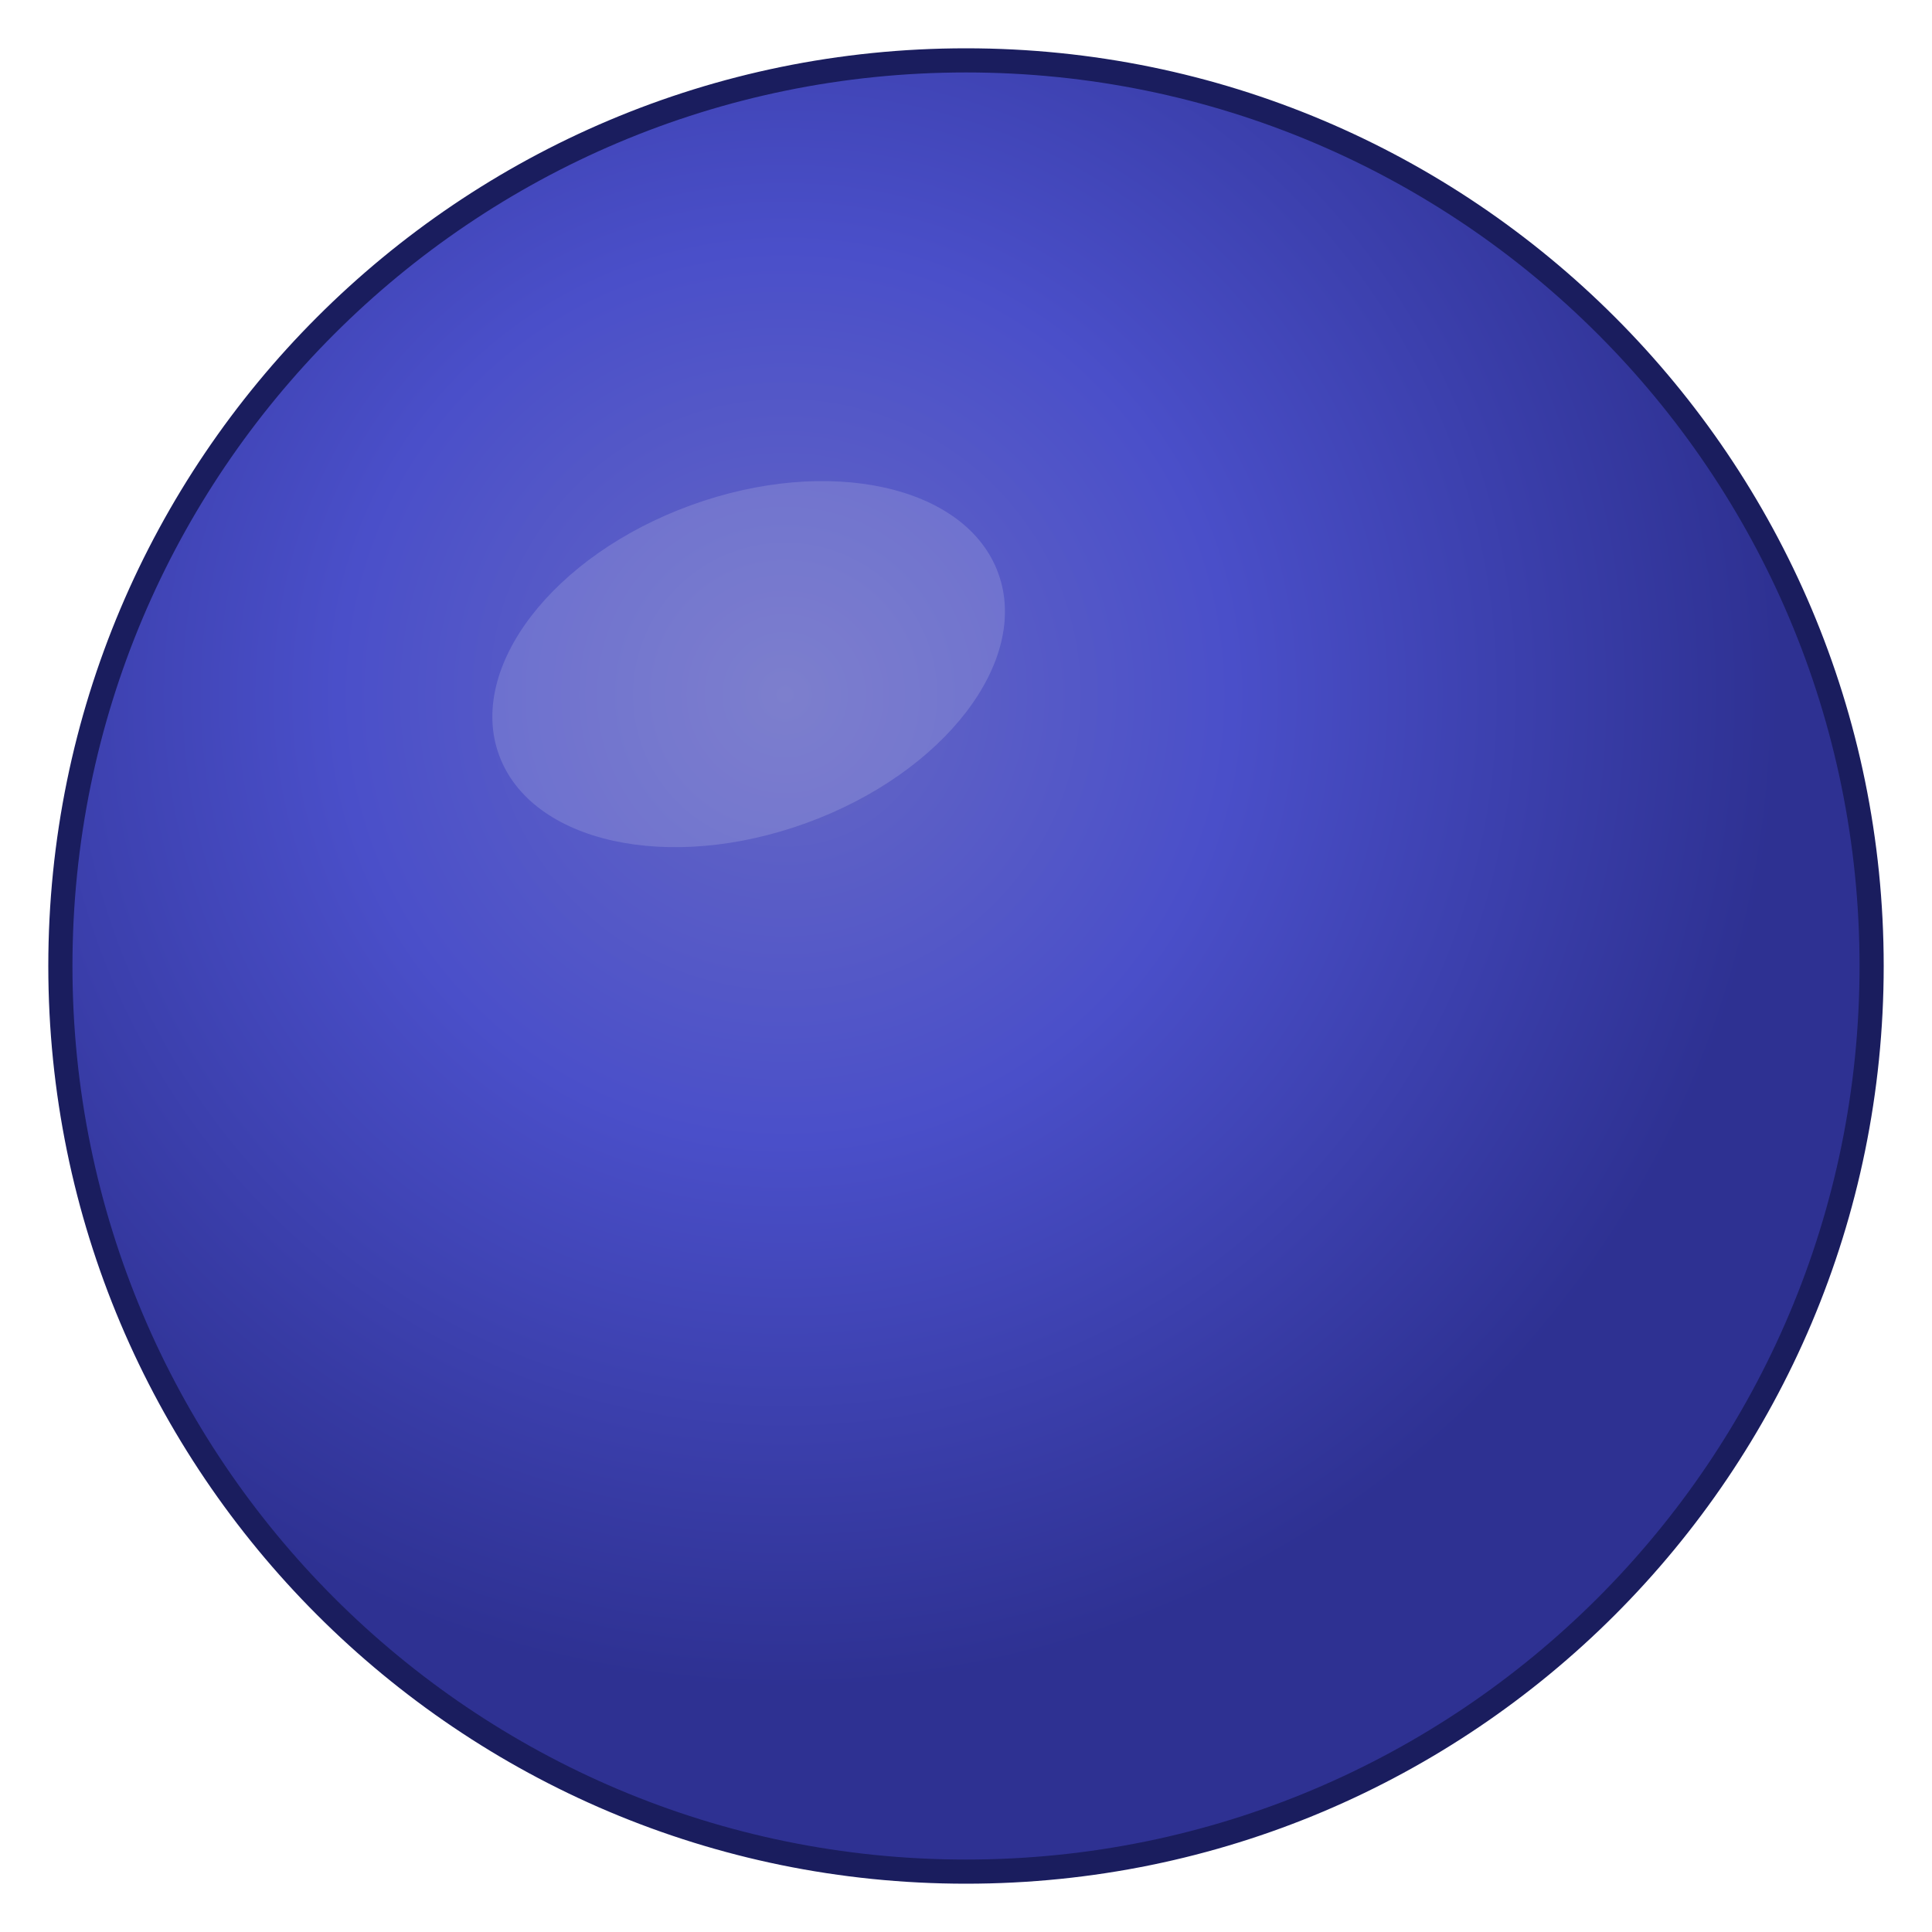
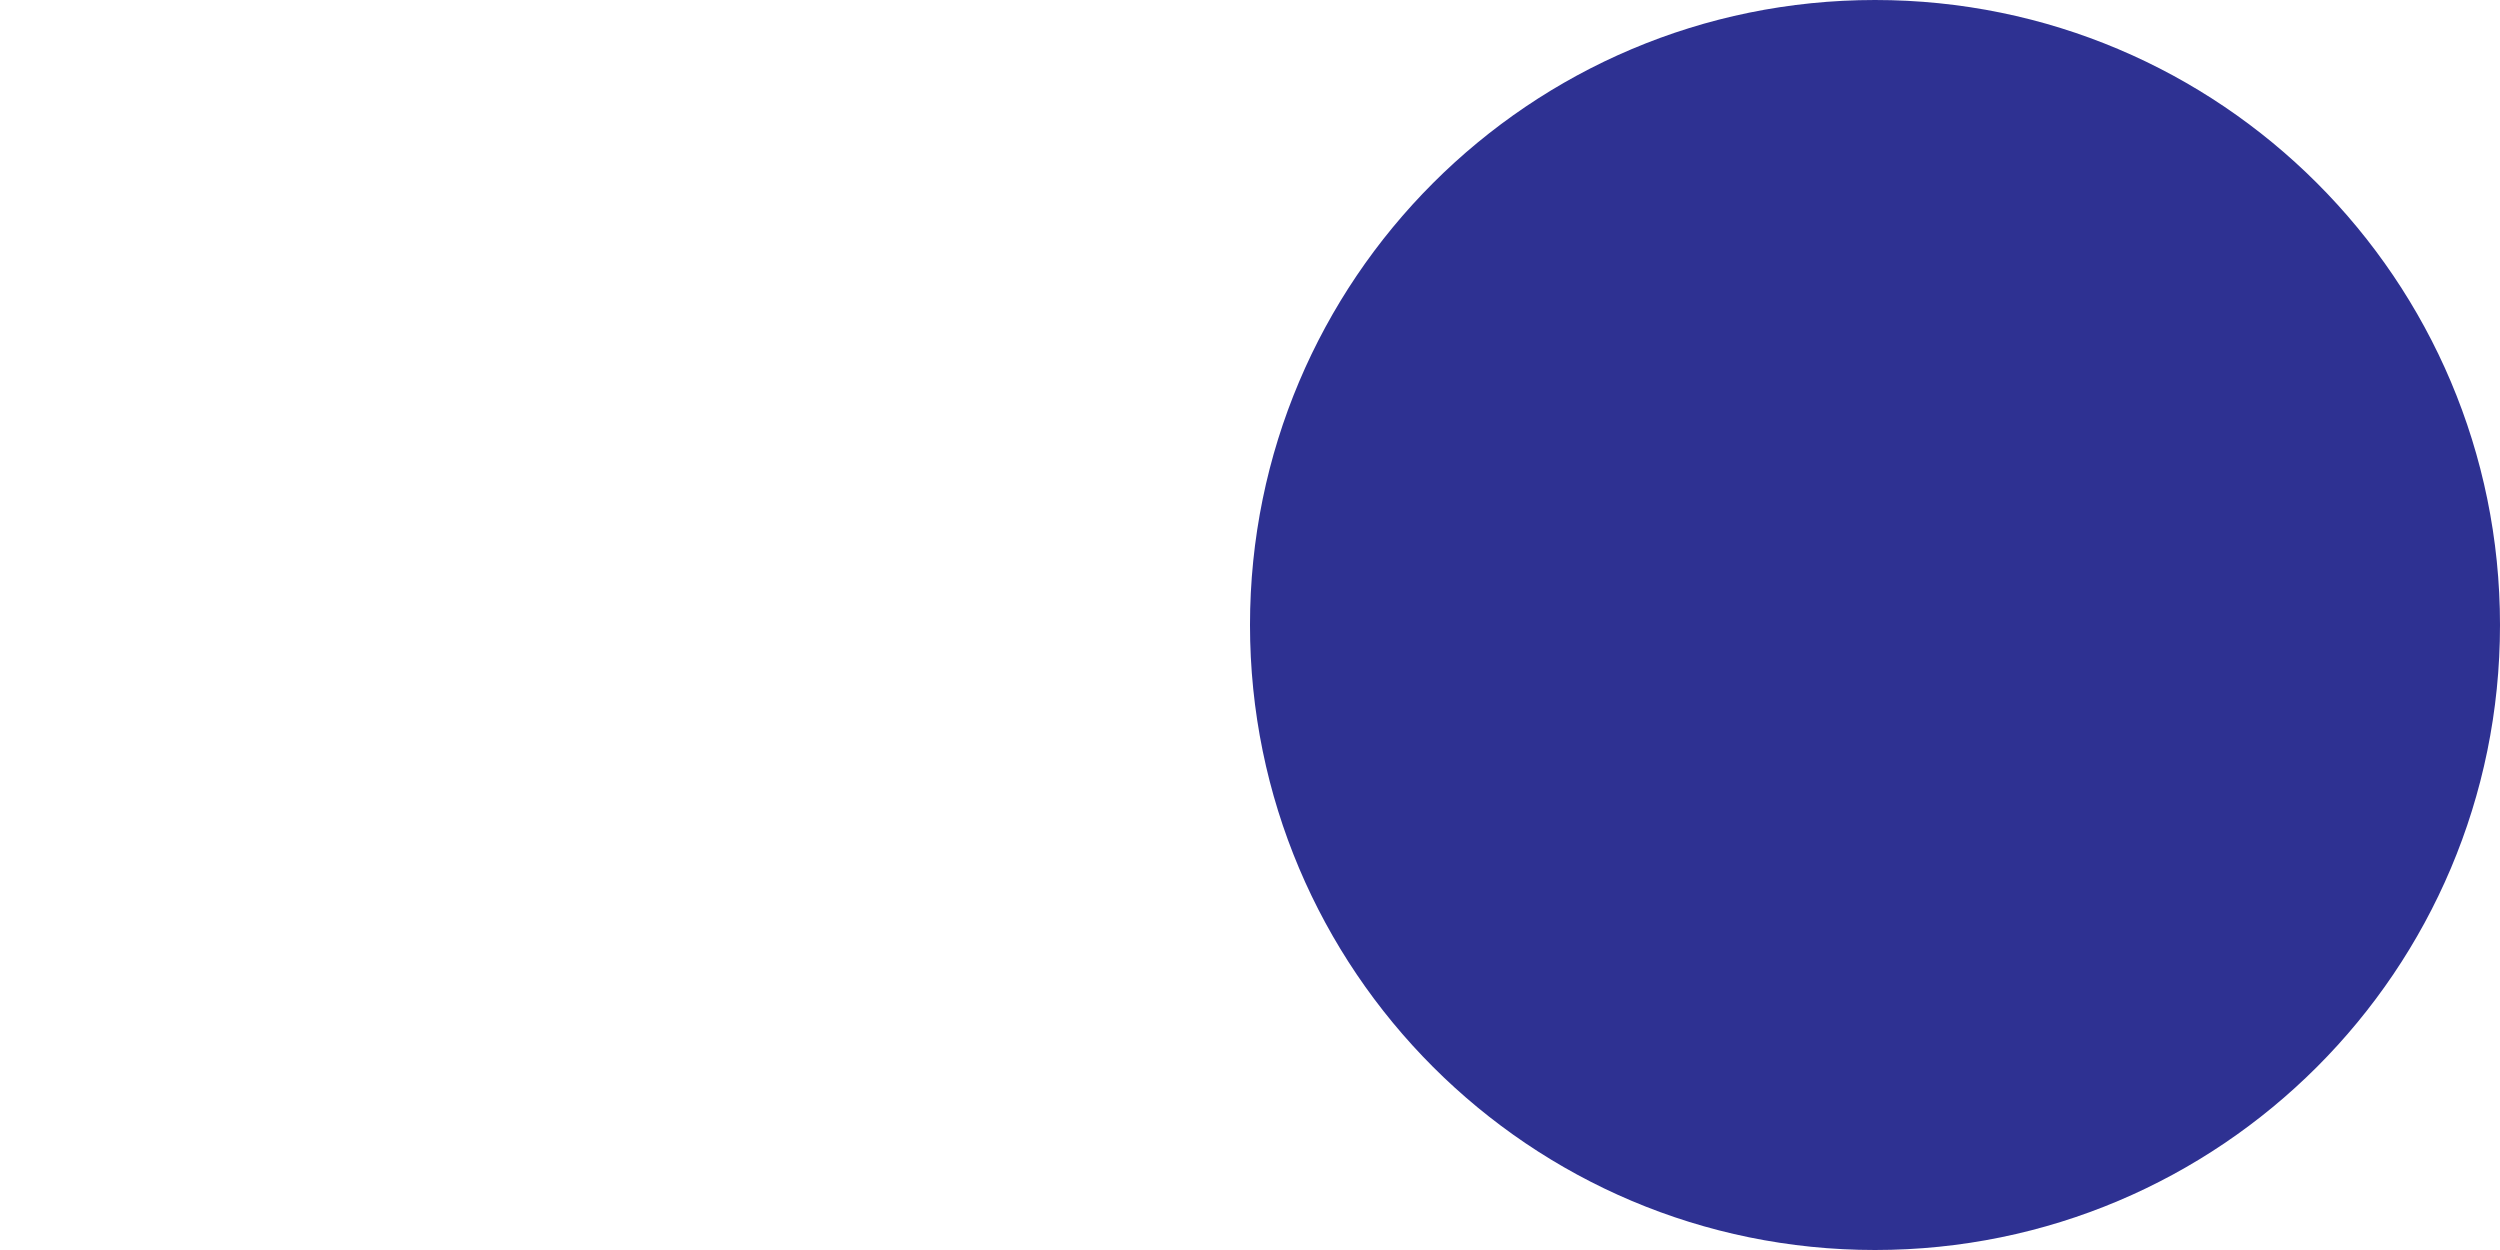
- <svg xmlns="http://www.w3.org/2000/svg" viewBox="0 0 160 160">
-   <defs>
-     <radialGradient id="ballGrad" cx="40%" cy="35%" r="55%">
-       <stop offset="0%" stop-color="#6668c4" />
-       <stop offset="45%" stop-color="#4a4fc9" />
-       <stop offset="100%" stop-color="#2E3192" />
-     </radialGradient>
-   </defs>
-   <circle cx="80" cy="80" r="75" fill="url(#ballGrad)" stroke="#1a1d5e" stroke-width="2" />
-   <ellipse cx="62" cy="55" rx="22" ry="14" fill="rgba(255,255,255,0.15)" transform="rotate(-20 62 55)" />
+ <svg xmlns="http://www.w3.org/2000/svg" viewBox="0 0 300 150">
+   <style>.st0{fill:#2E3192;}.st1{fill:none;}</style>
+   <circle cx="75" cy="75" r="75" class="st1" />
+   <circle cx="225" cy="75" r="75" class="st0" />
</svg>
